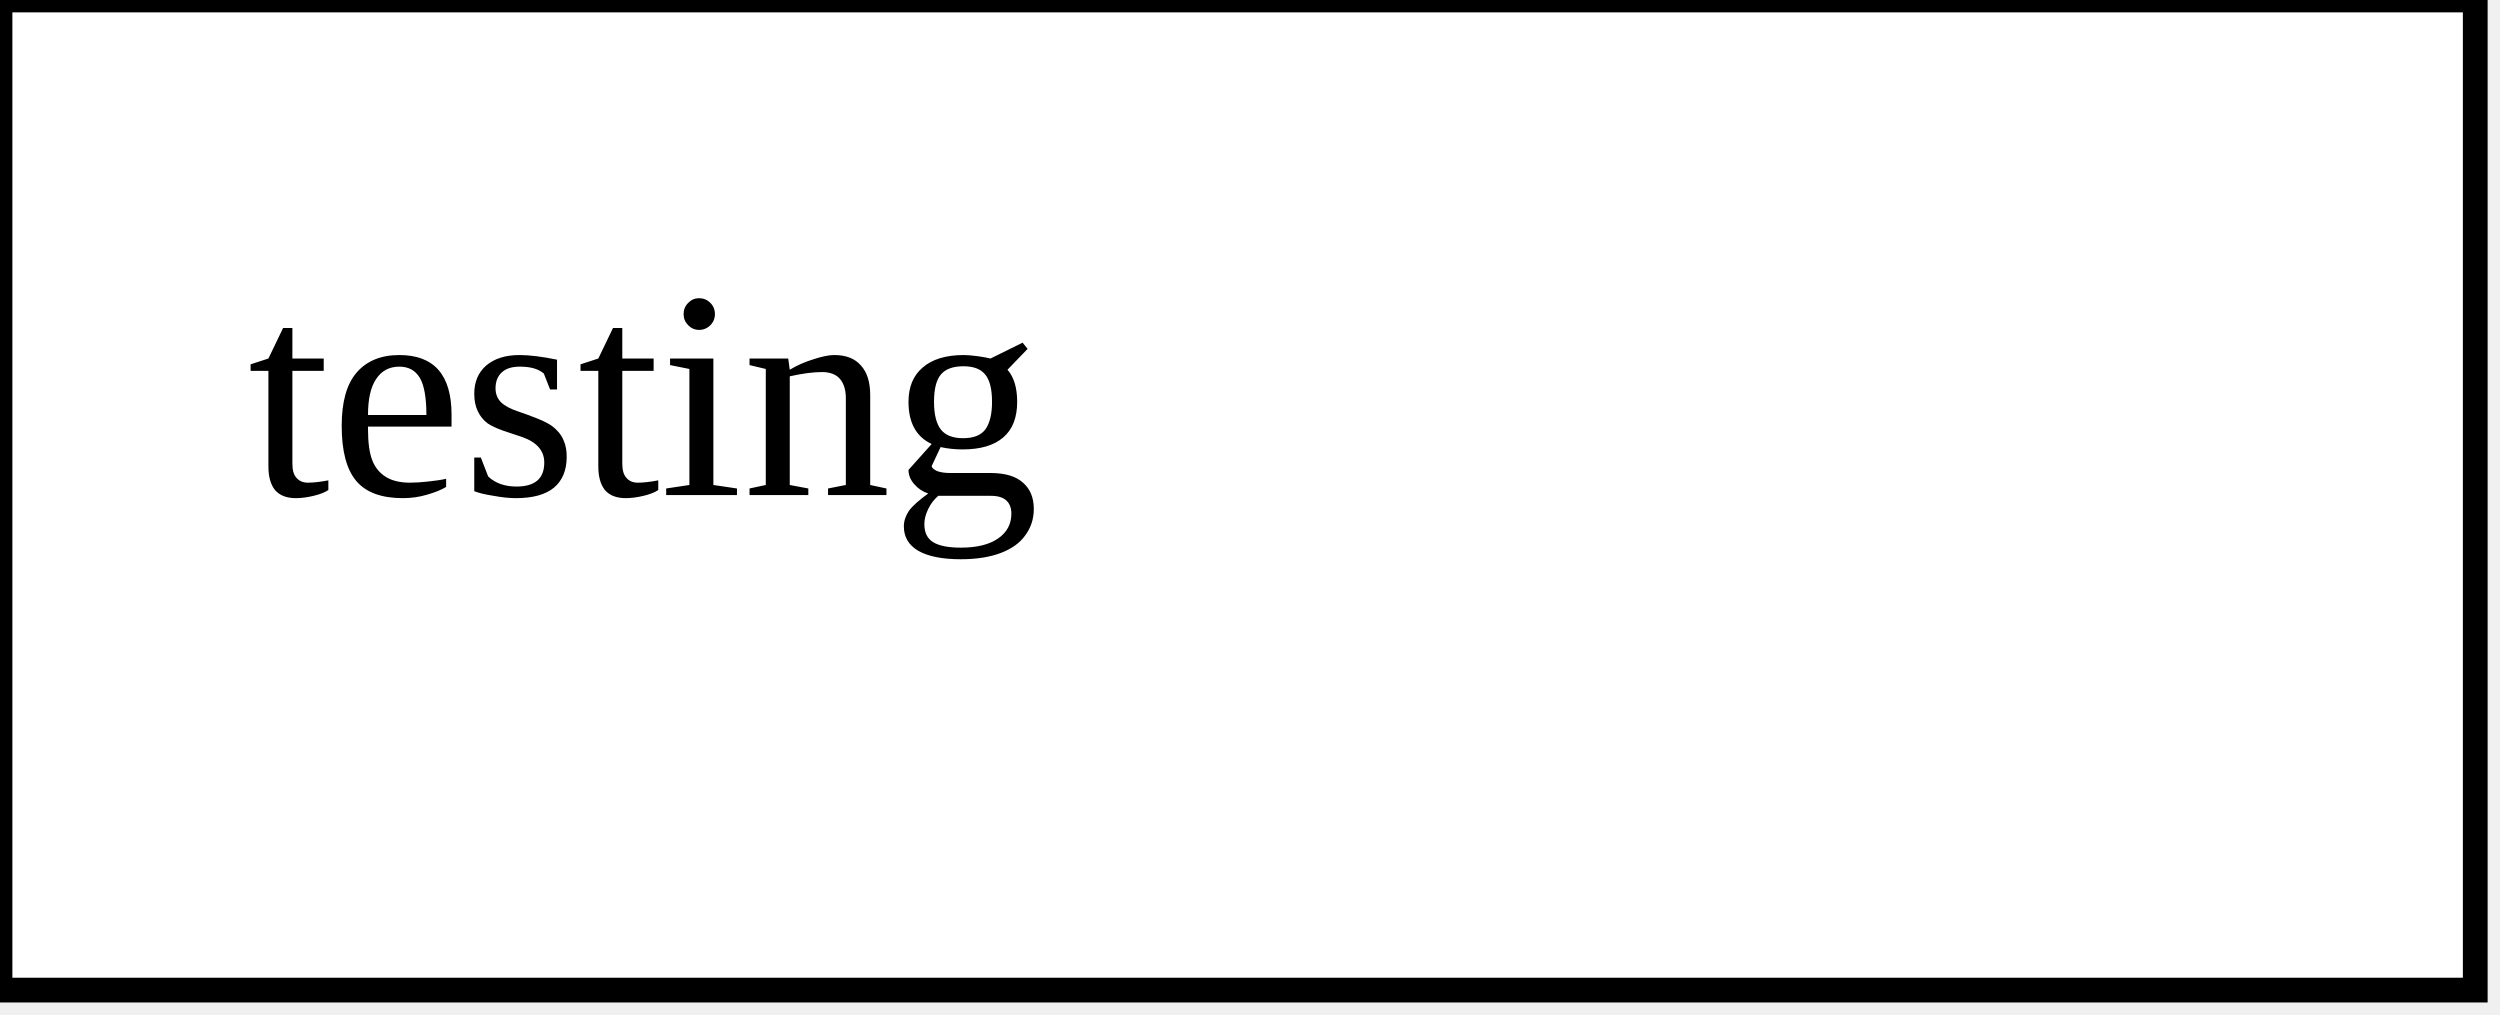
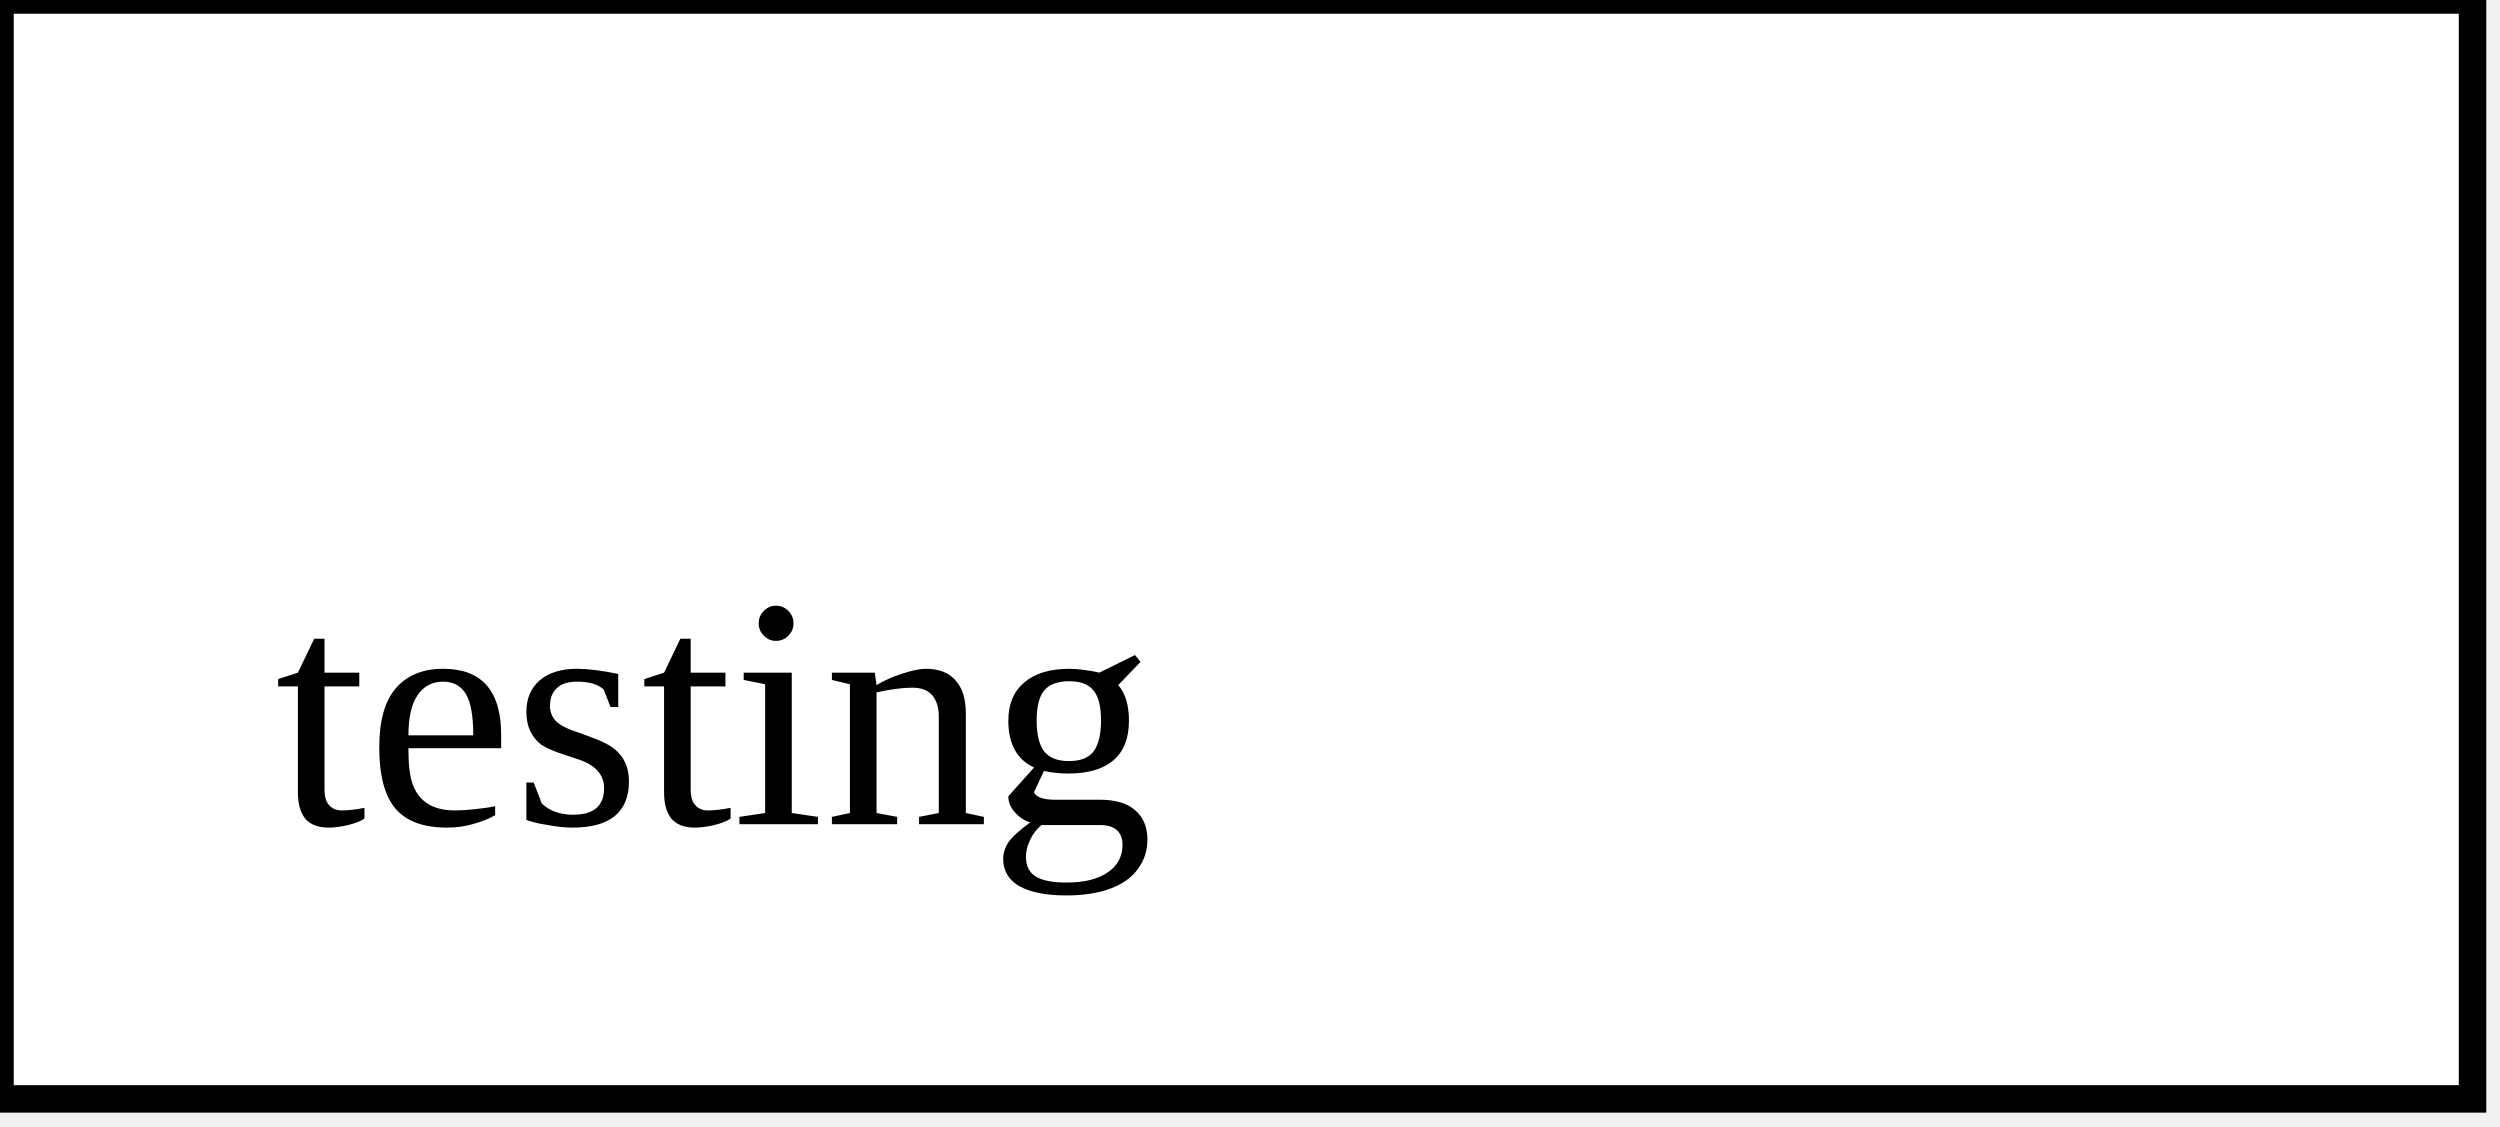
<svg xmlns="http://www.w3.org/2000/svg" version="1.1">
  <svg>
-     <rect fill="#FFFFFF" stroke="#000000" width="100.0" height="40.0" x="0.0" y="0.0" />
-     <text x="10.0" y="20.0">testing</text>
+     <rect fill="#FFFFFF" stroke="#000000" width="90.0" height="40.0" x="0.0" y="0.0" />
+     <text x="10.0" y="30.0">testing</text>
  </svg>
</svg>
